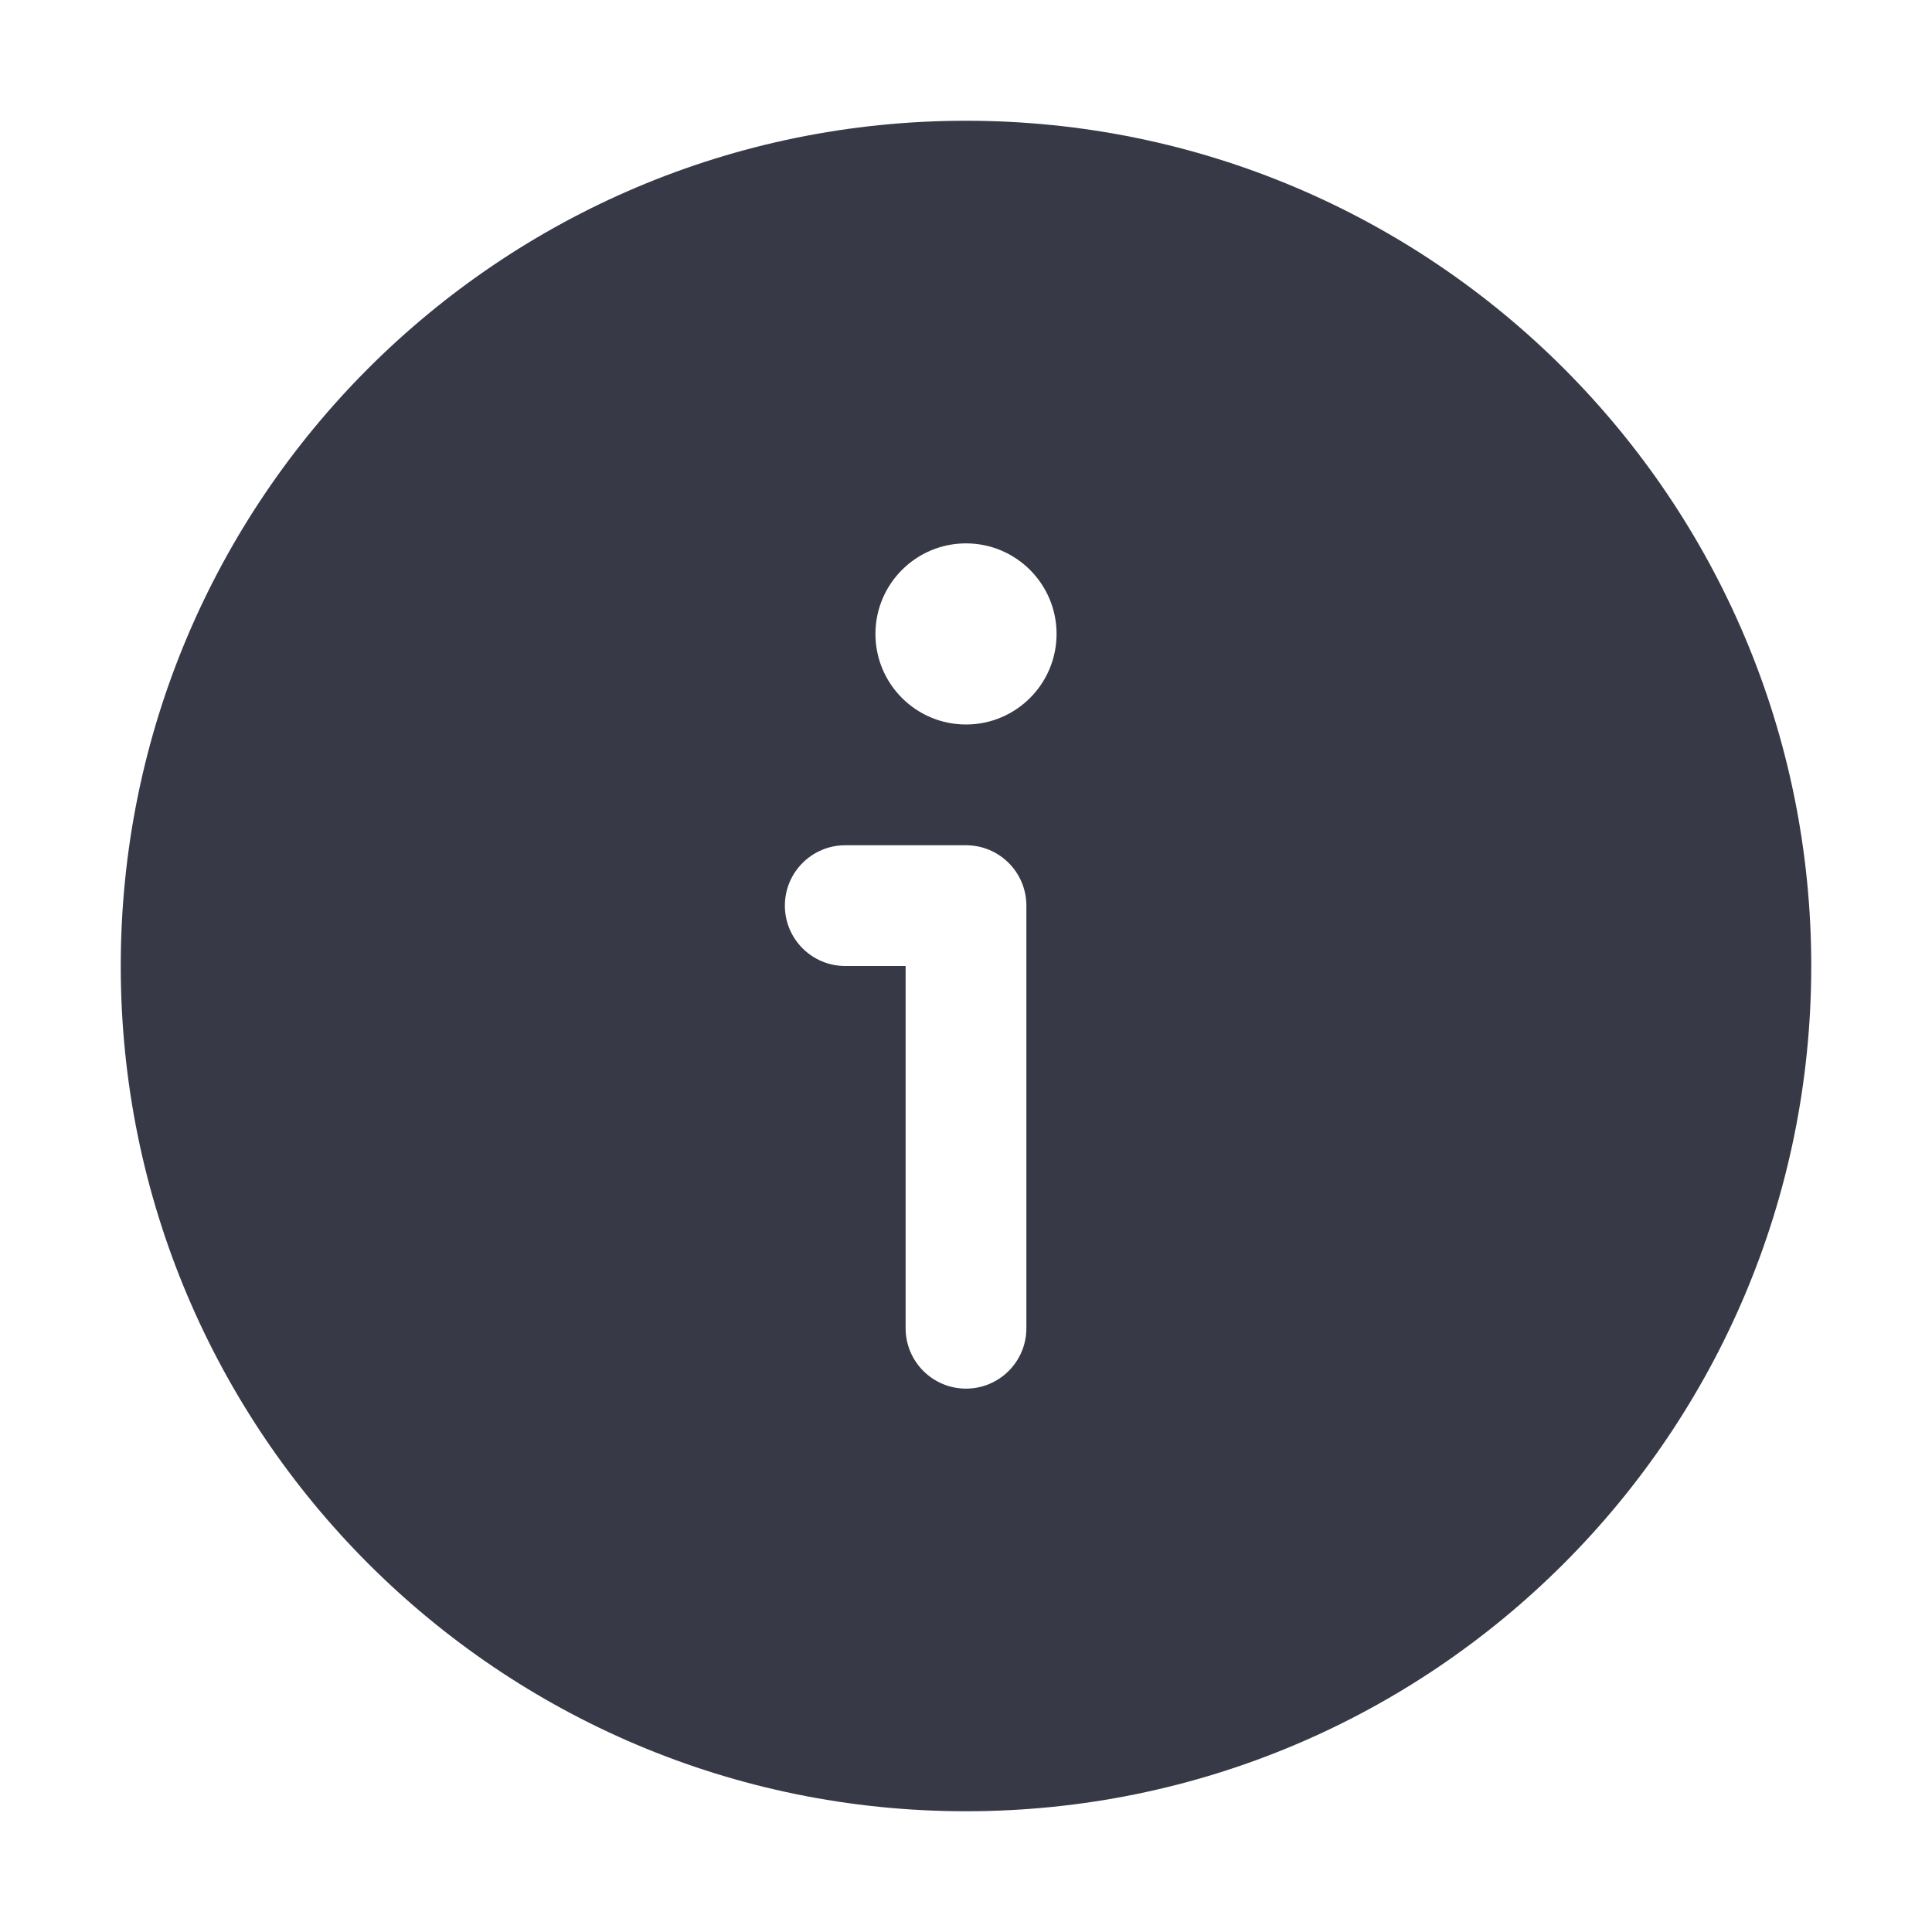
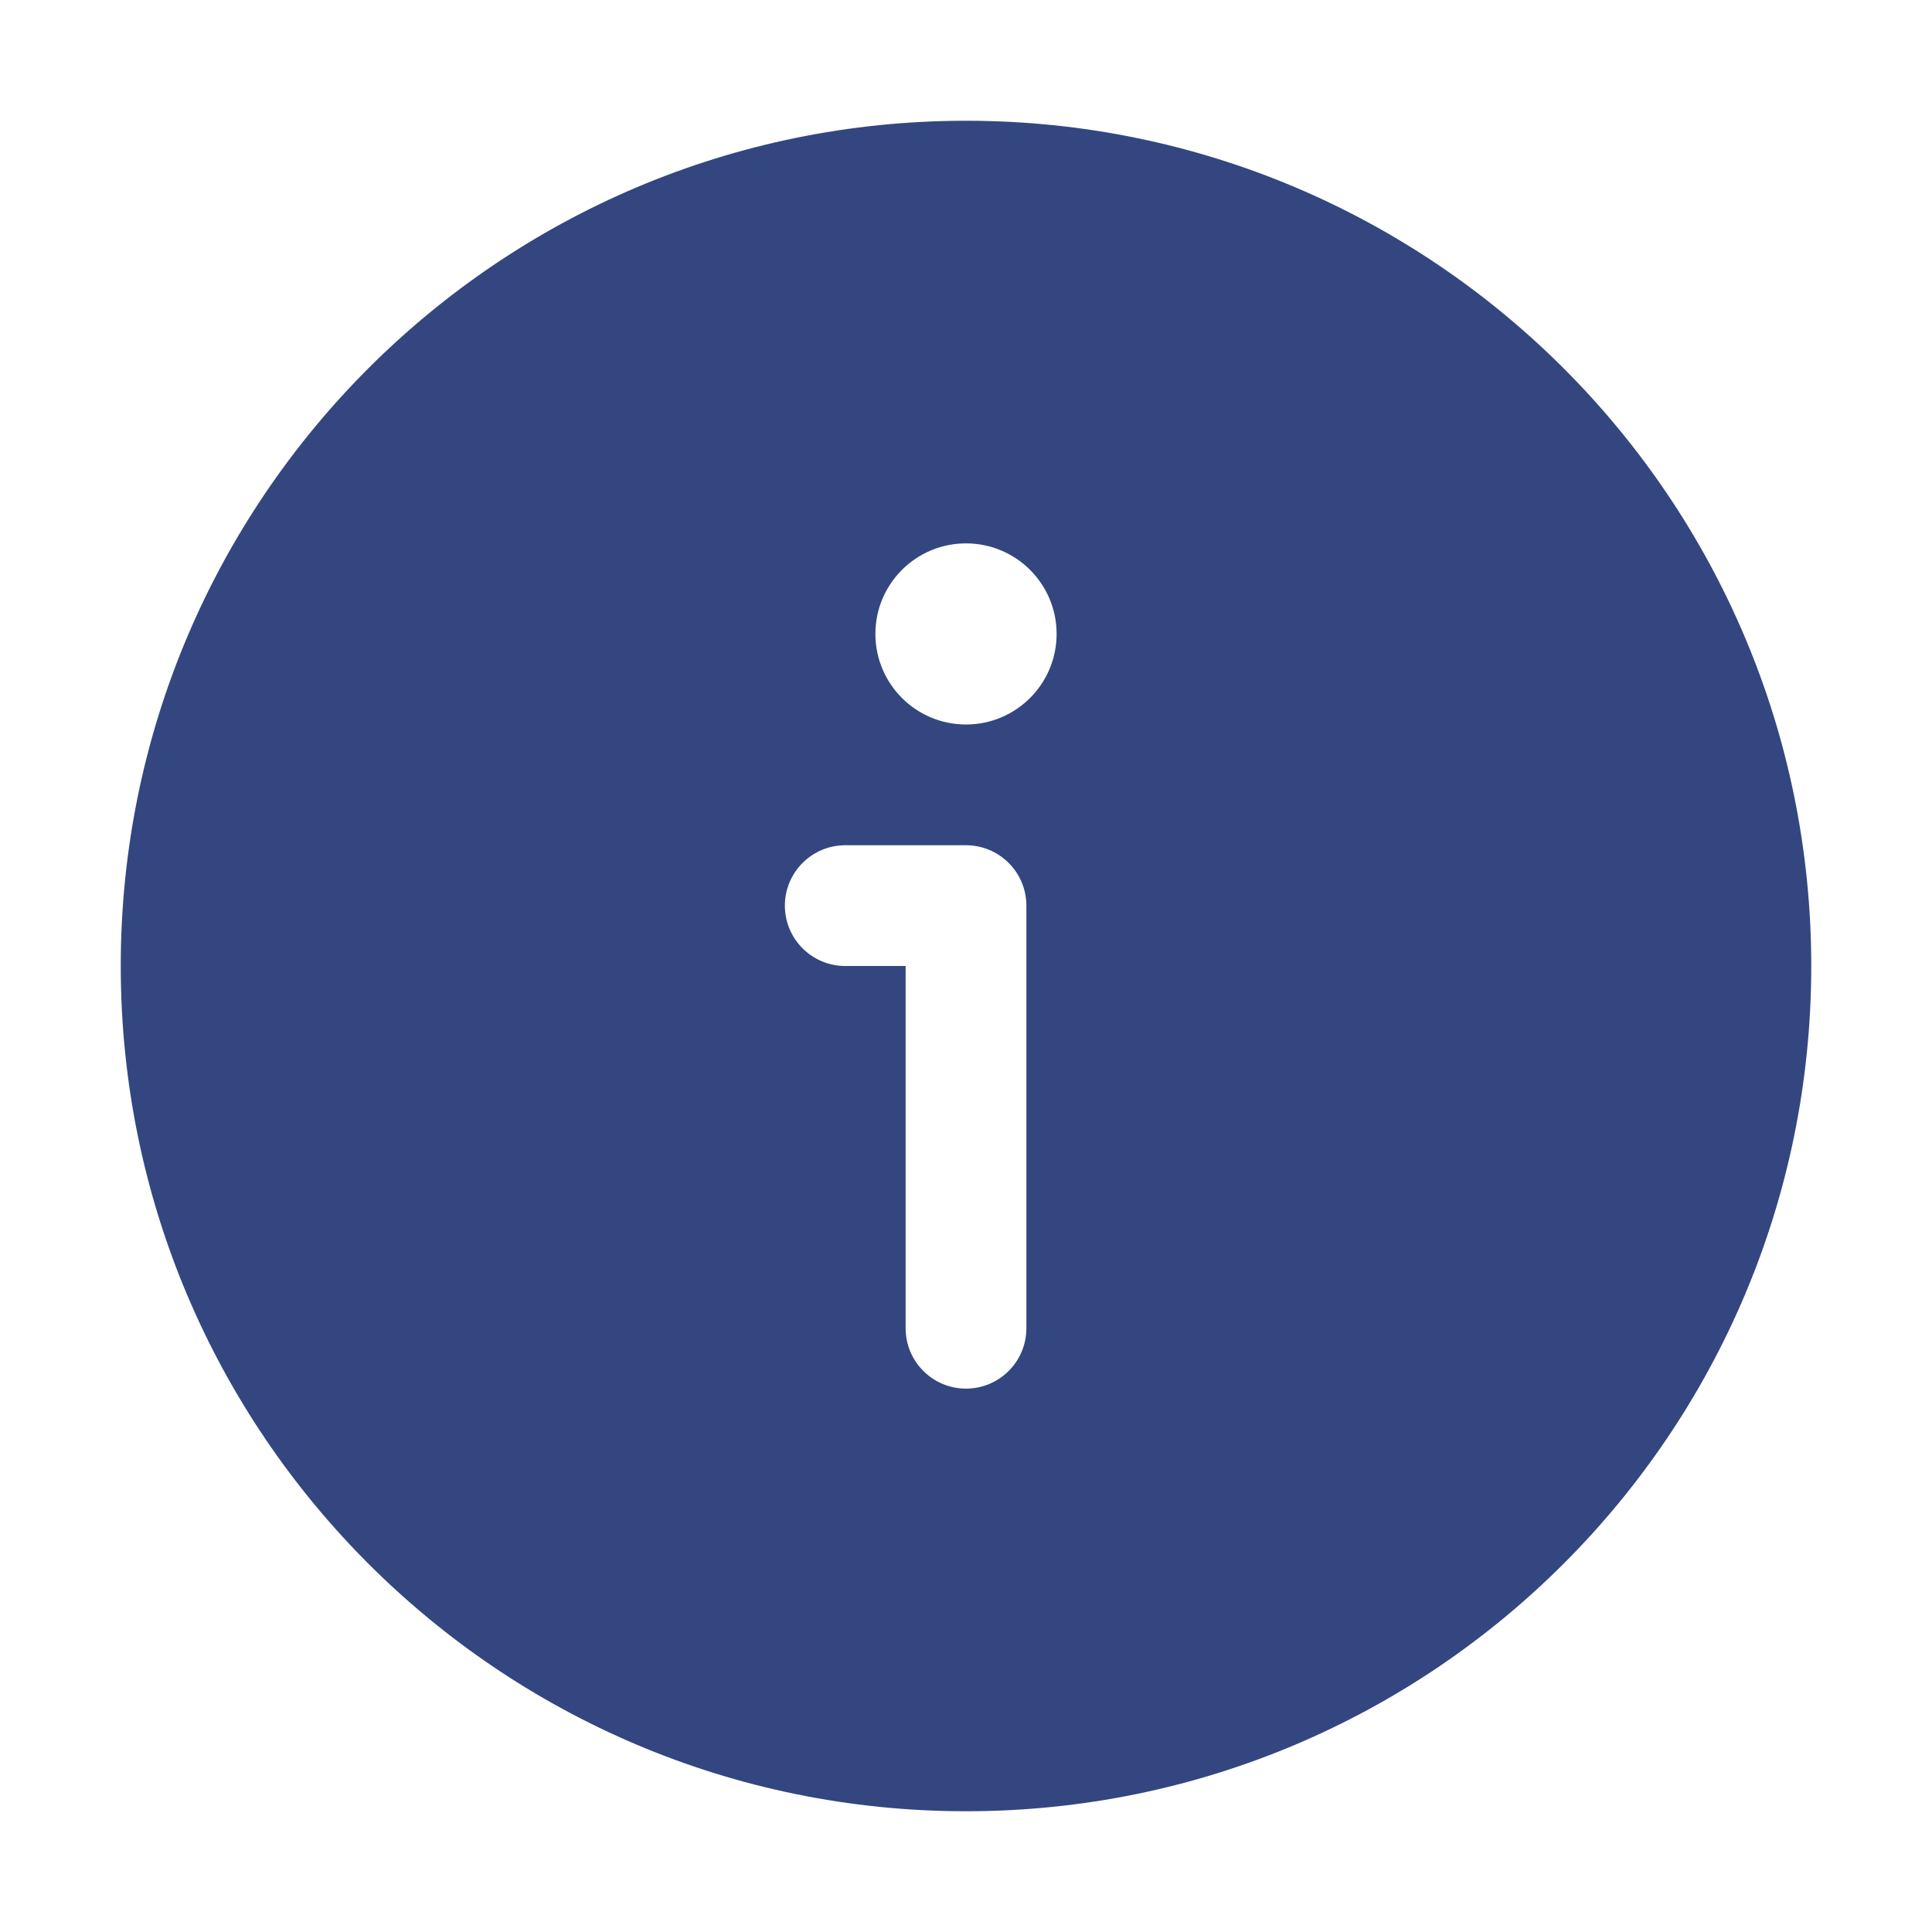
- <svg xmlns="http://www.w3.org/2000/svg" width="16" height="16" viewBox="0 0 16 16" fill="none">
-   <path fill-rule="evenodd" clip-rule="evenodd" d="M8 15C11.866 15 15 11.866 15 8C15 4.134 11.866 1 8 1C4.134 1 1 4.134 1 8C1 11.866 4.134 15 8 15ZM8 6C8.414 6 8.75 5.664 8.75 5.25C8.75 4.836 8.414 4.5 8 4.5C7.586 4.5 7.25 4.836 7.25 5.25C7.25 5.664 7.586 6 8 6ZM6.5 7.5C6.5 7.776 6.724 8 7 8L7.5 8V11C7.5 11.276 7.724 11.5 8 11.5C8.276 11.5 8.5 11.276 8.5 11V7.5C8.5 7.224 8.276 7 8 7L7 7C6.724 7 6.5 7.224 6.5 7.5Z" fill="#373A46" />
+ <svg xmlns="http://www.w3.org/2000/svg" width="20" height="20" viewBox="0 0 20 20" fill="none">
+   <path fill-rule="evenodd" clip-rule="evenodd" d="M10 18.75C14.832 18.75 18.75 14.832 18.75 10C18.75 5.168 14.832 1.25 10 1.25C5.168 1.25 1.25 5.168 1.25 10C1.25 14.832 5.168 18.75 10 18.75ZM10 7.5C10.518 7.5 10.938 7.08 10.938 6.562C10.938 6.045 10.518 5.625 10 5.625C9.482 5.625 9.062 6.045 9.062 6.562C9.062 7.08 9.482 7.5 10 7.5ZM8.125 9.375C8.125 9.72 8.405 10 8.75 10L9.375 10V13.75C9.375 14.095 9.655 14.375 10 14.375C10.345 14.375 10.625 14.095 10.625 13.75V9.375C10.625 9.03 10.345 8.75 10 8.75L8.75 8.75C8.405 8.75 8.125 9.03 8.125 9.375Z" fill="#334680" />
</svg>
